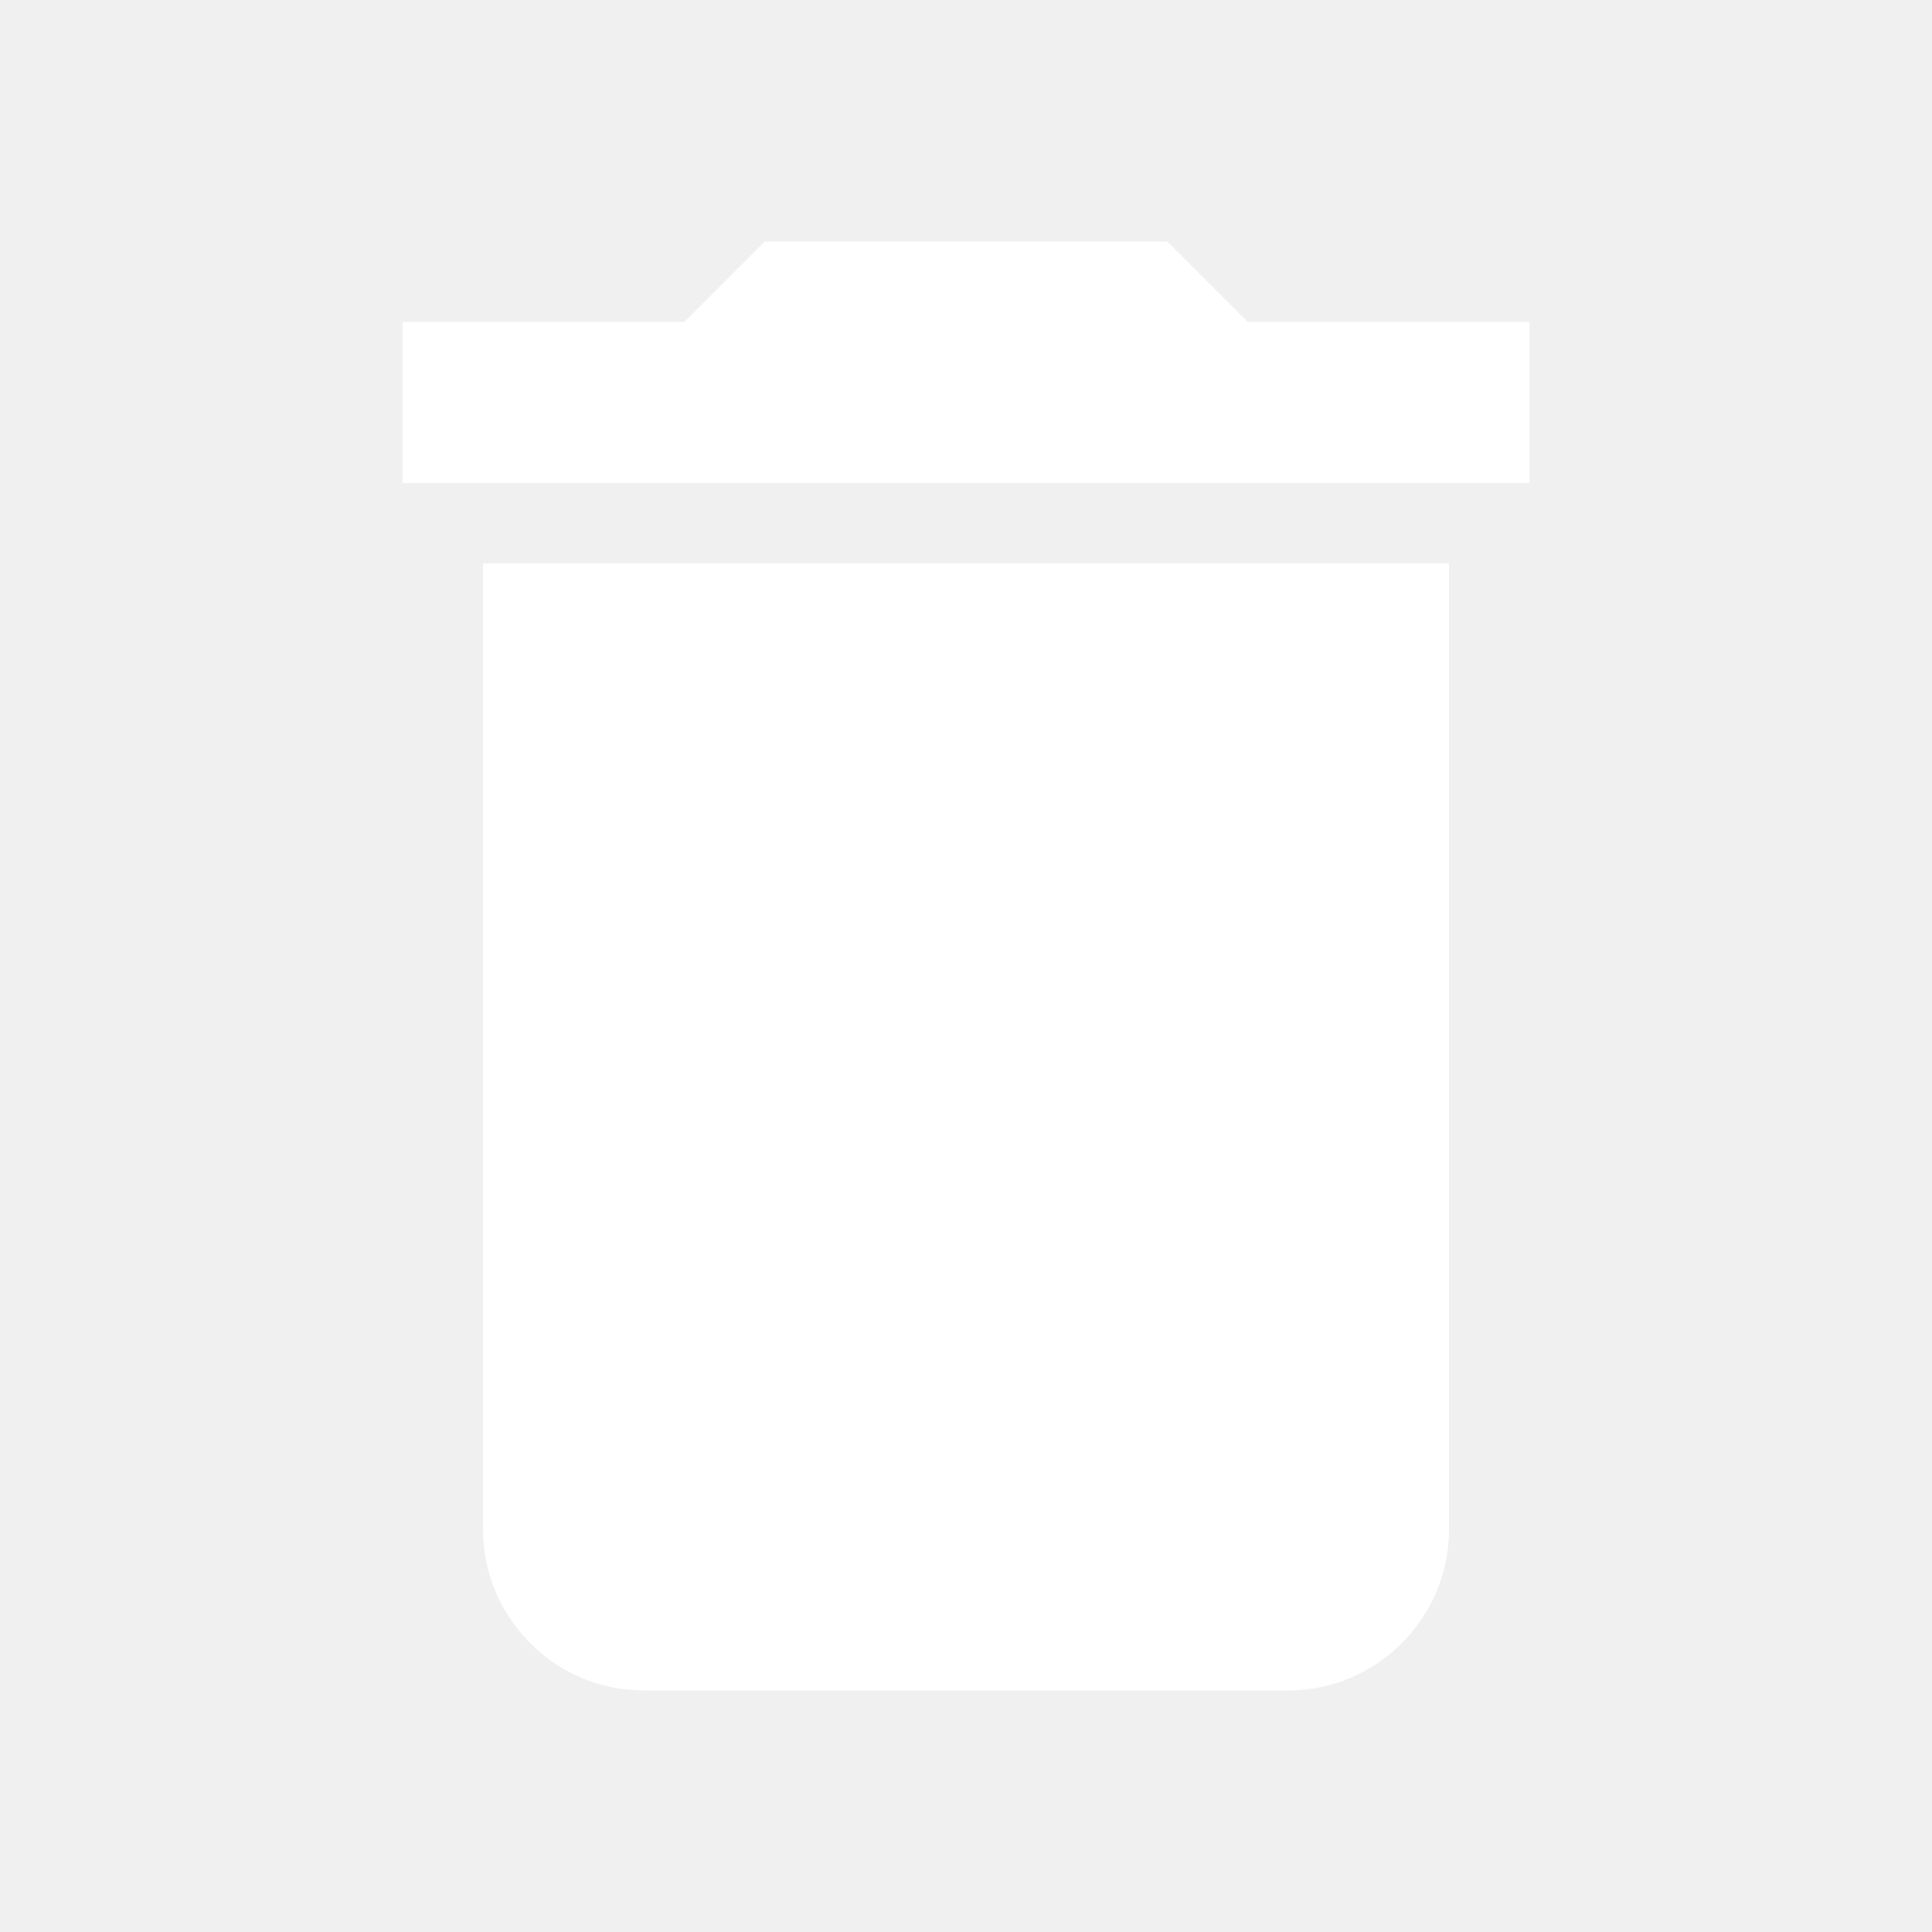
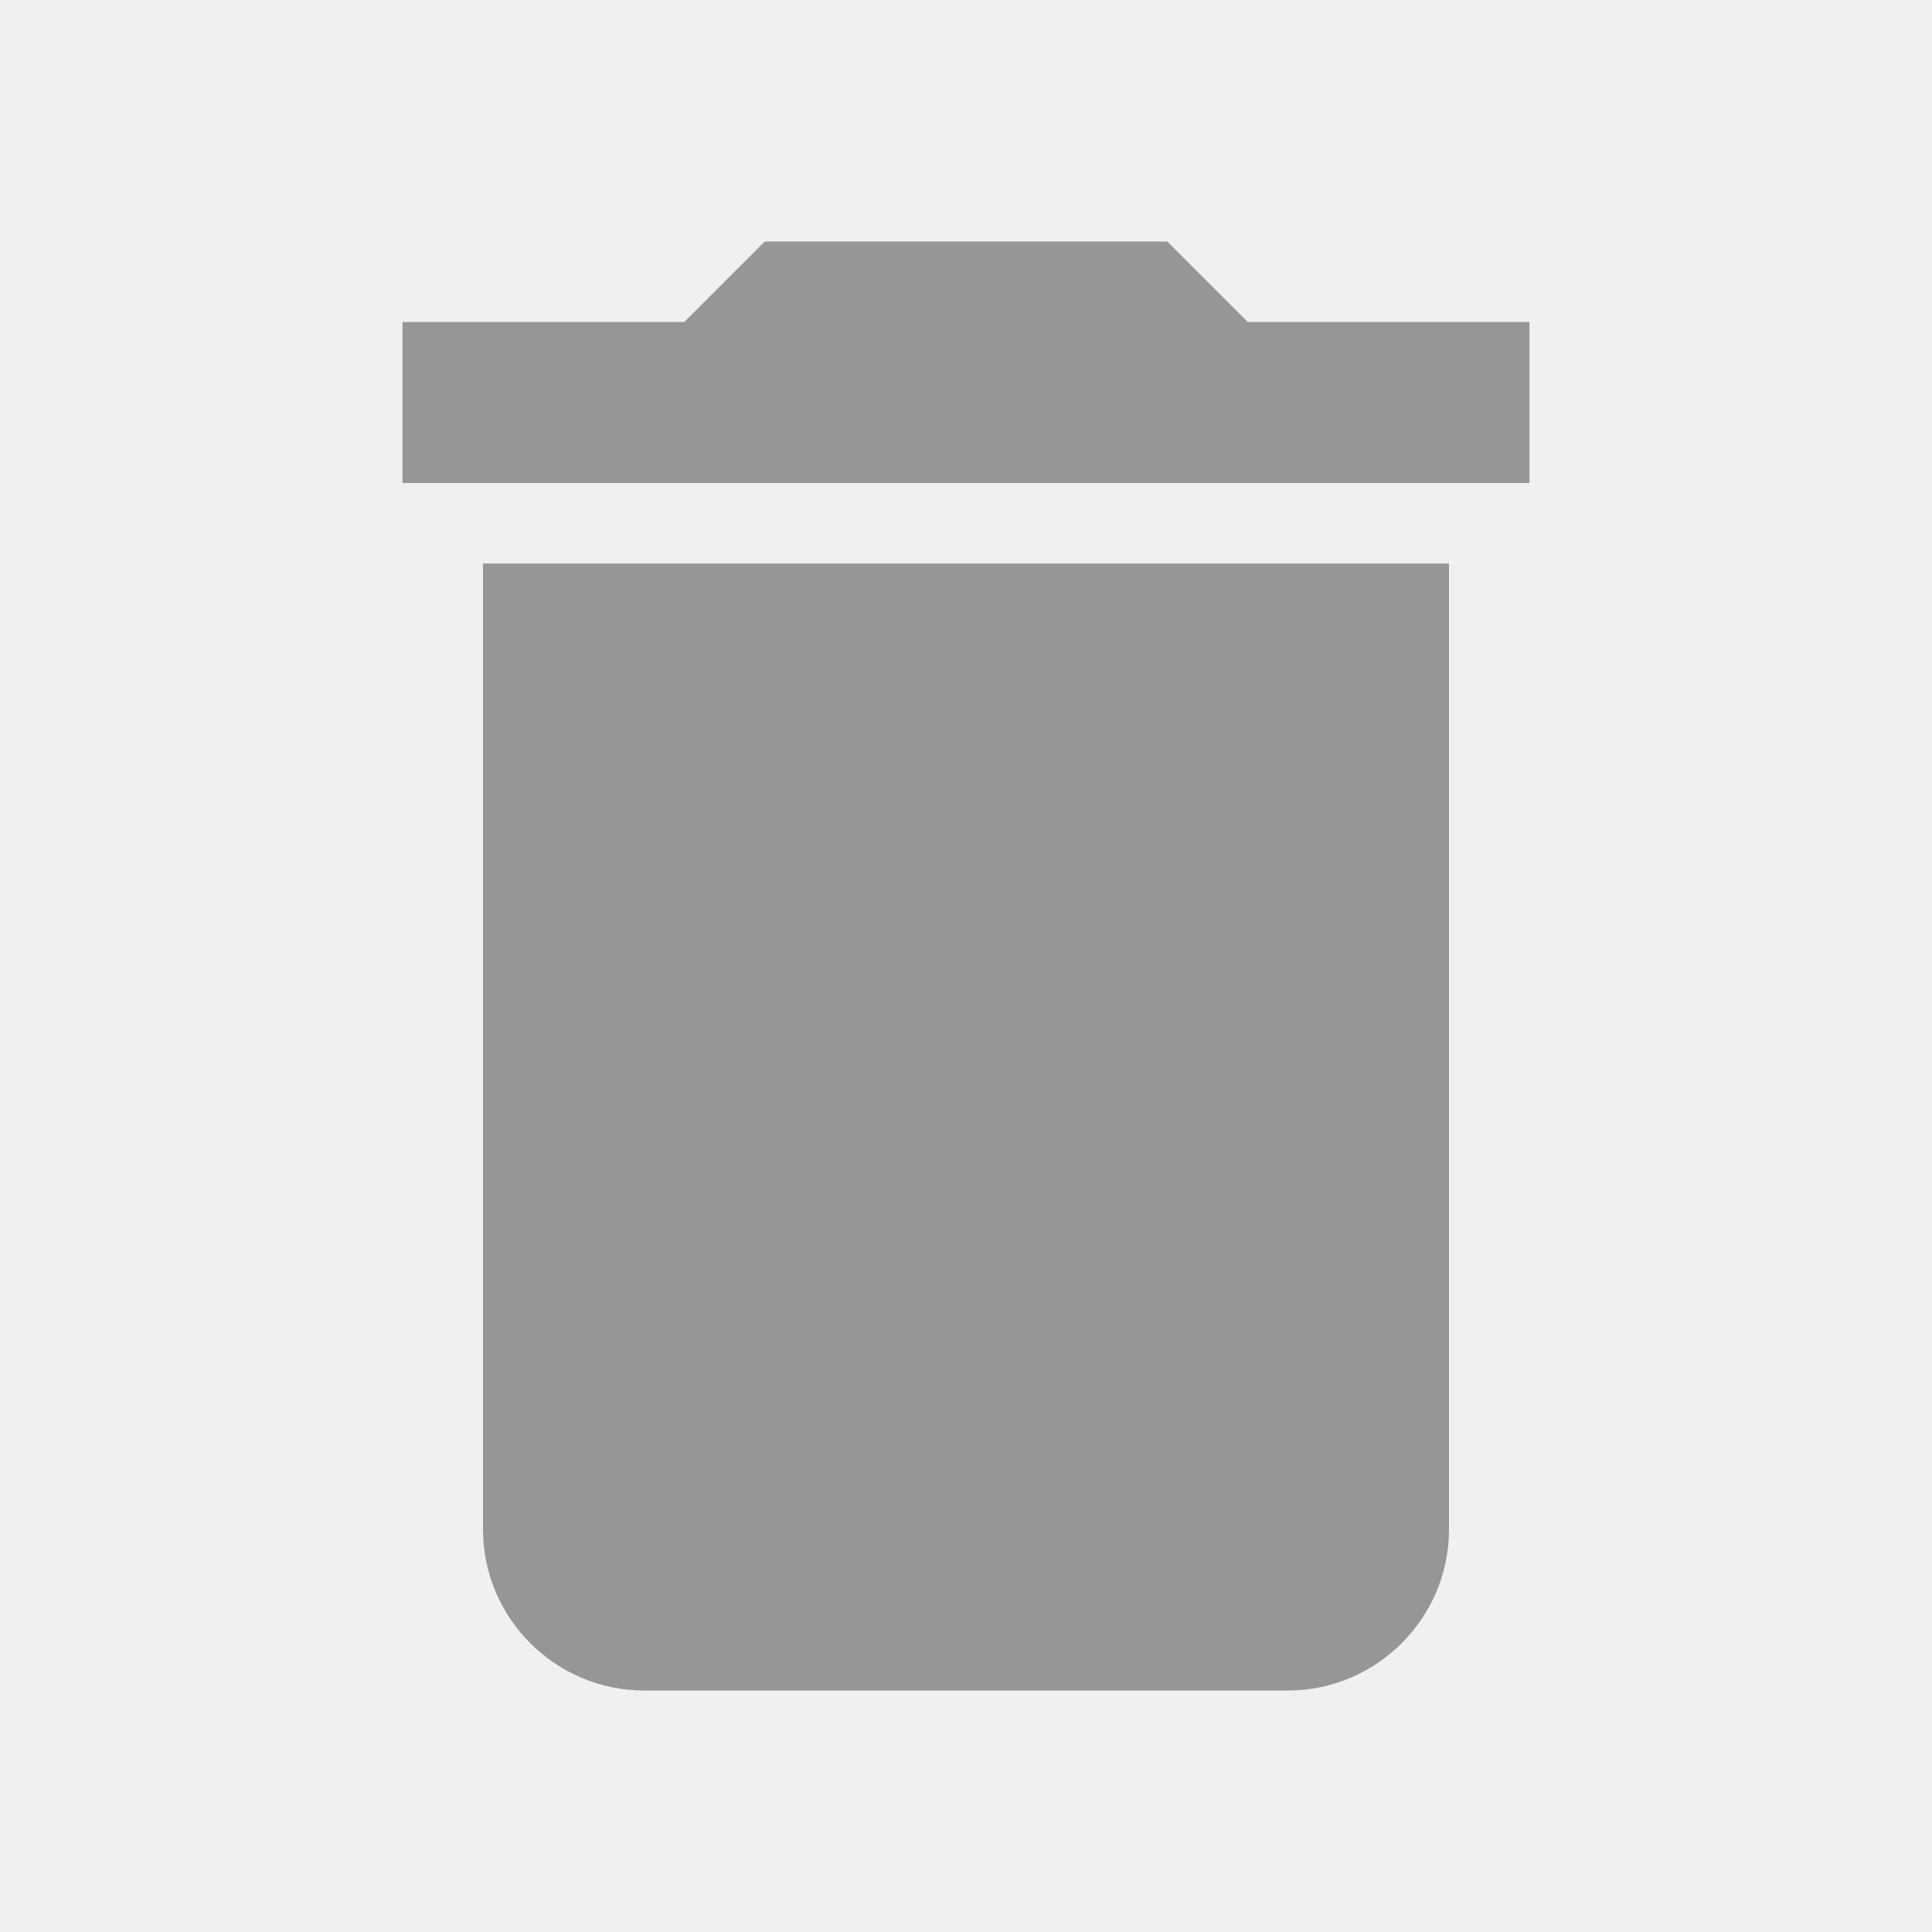
<svg xmlns="http://www.w3.org/2000/svg" width="512" height="512" viewBox="0 0 24 24">
-   <path d="M6 19c0 1.1.9 2 2 2h8c1.1 0 2-.9 2-2V7H6v12zM19 4h-3.5l-1-1h-5l-1 1H5v2h14V4z" fill="#fff" />
+   <path d="M6 19c0 1.1.9 2 2 2h8c1.1 0 2-.9 2-2V7H6v12zM19 4h-3.5l-1-1h-5l-1 1H5v2h14V4z" fill="#969696" />
  <path d="M0 0h24v24H0z" fill="none" />
</svg>
